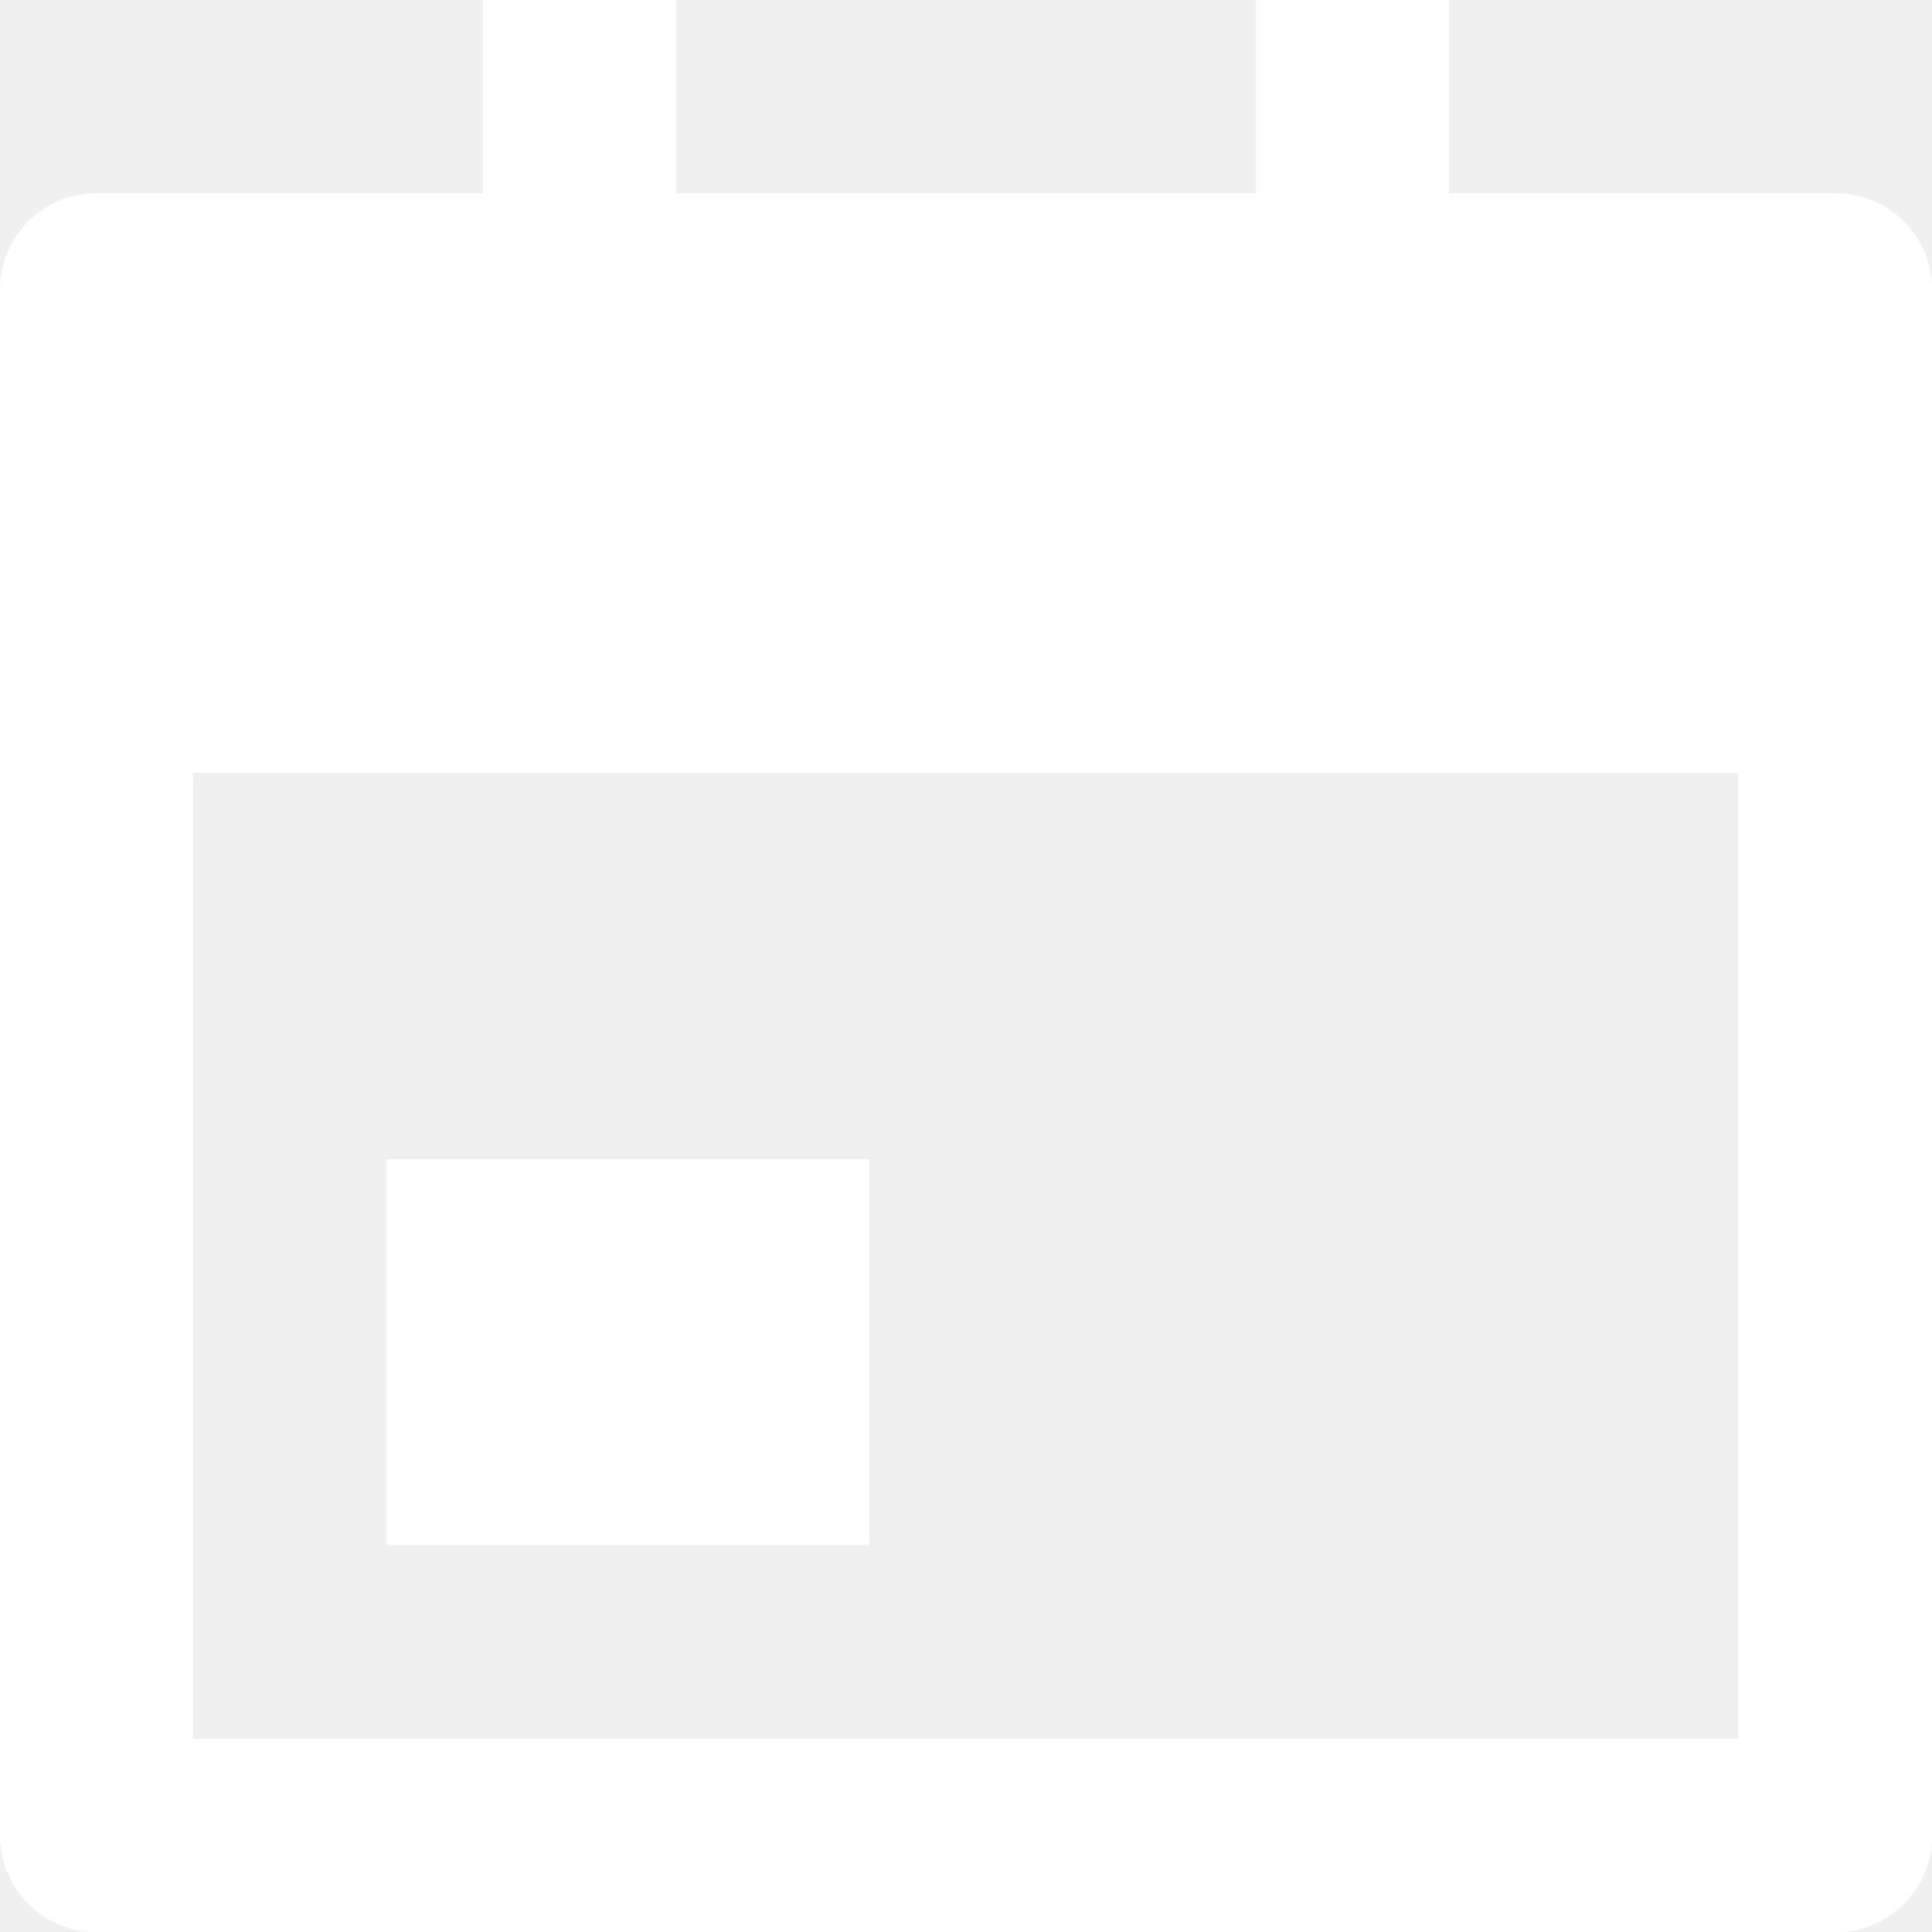
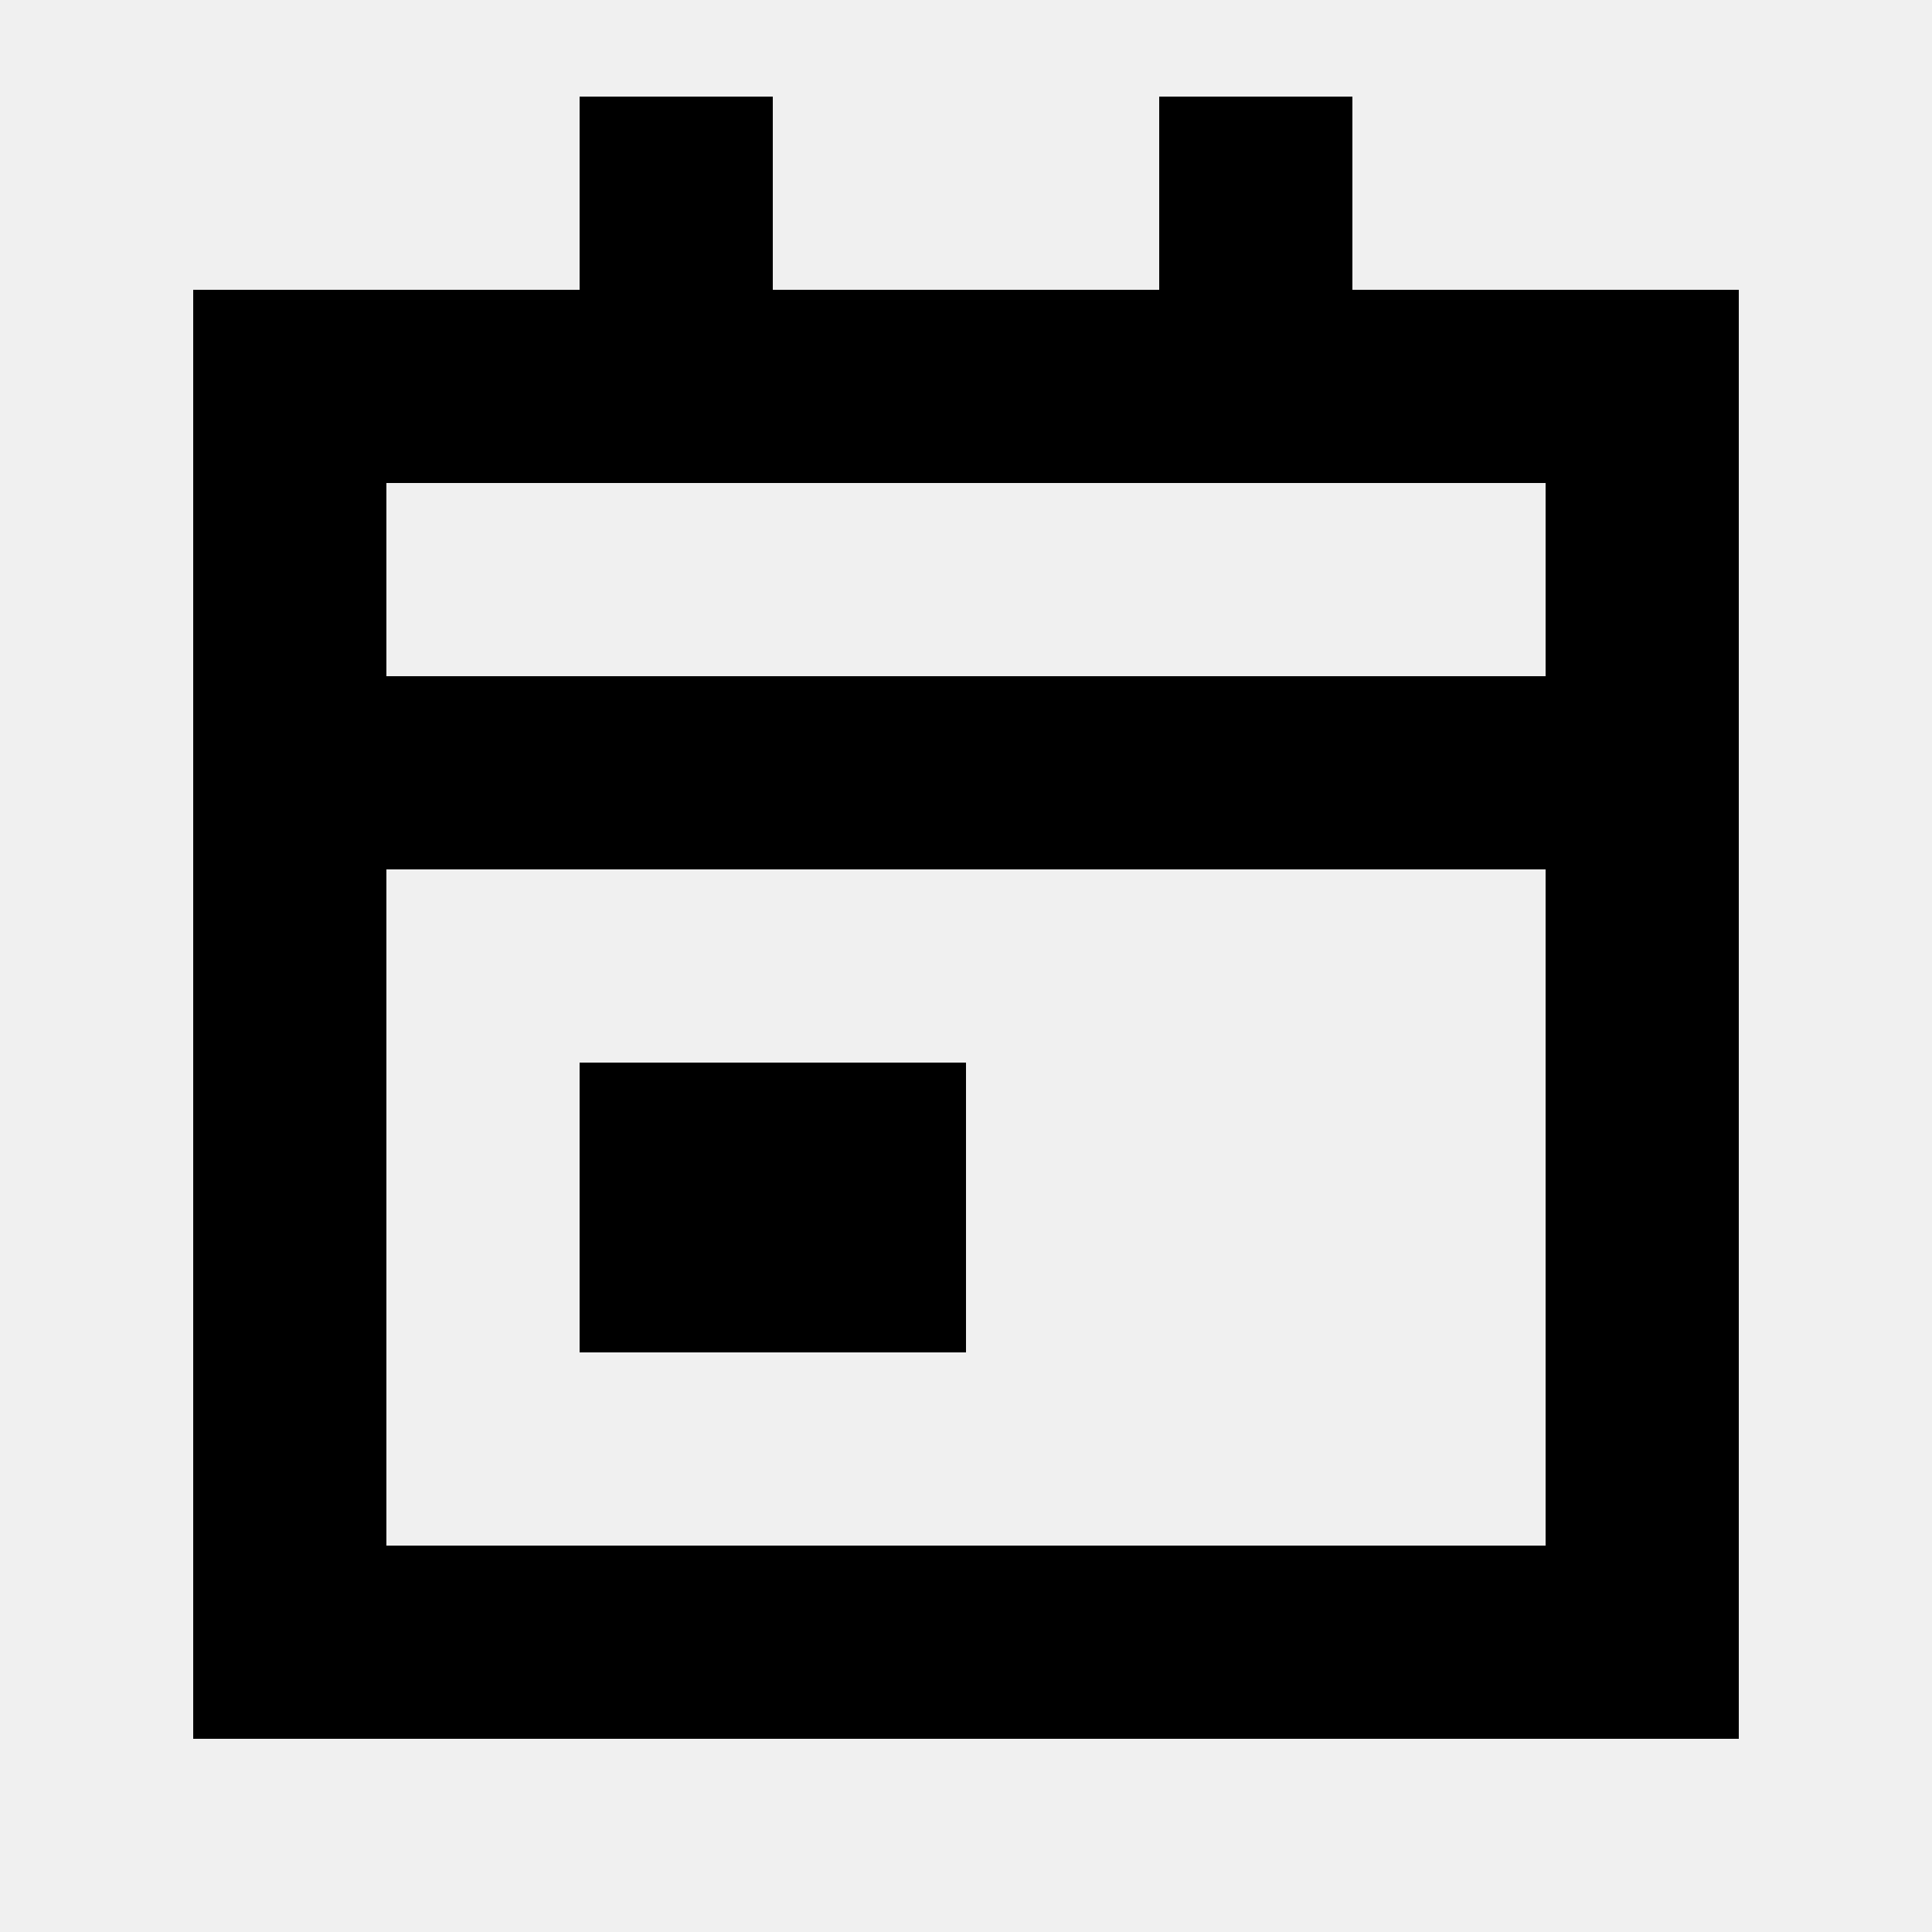
- <svg xmlns="http://www.w3.org/2000/svg" width="18.629" height="18.629" viewBox="0 0 18.629 18.629">
-   <path d="M15.972,2.863H19.7a.931.931,0,0,1,.931.931V18.7a.931.931,0,0,1-.931.931H2.931A.931.931,0,0,1,2,18.7V3.794a.931.931,0,0,1,.931-.931H6.657V1H8.52V2.863h5.589V1h1.863ZM3.863,8.452v9.314h14.9V8.452Zm1.863,3.726h4.657V15.9H5.726Z" transform="translate(-2 -1)" fill="#fff" />
+ <svg xmlns="http://www.w3.org/2000/svg" width="20" height="20" viewBox="0 0 20 20">
+   <g id="Calendar" transform="translate(280 -41)">
+     <g>
+       <g fill="none" stroke-miterlimit="10">
+         <path d="M-266,44V42h-2v2h-4V42h-2v2h-4V59h16V44Zm2,13h-12V50h12Zm0-9h-12V46h12Z" stroke="none" />
+         <path d="M -274 42 L -272 42 L -272 44 L -268 44 L -268 42 L -266 42 L -266 44 L -262 44 L -262 59 L -278 59 L -278 44 L -274 44 L -274 42 Z M -264 48 L -264 46 L -276 46 L -276 48 L -264 48 Z M -264 57 L -264 50 L -276 50 L -276 57 L -264 57 Z" stroke="none" fill="currentColor" />
+       </g>
+       <g transform="translate(-274 52)" fill="none" stroke="currentColor" stroke-miterlimit="10" stroke-width="2">
+         <rect width="4" height="3" stroke="none" />
+         <rect x="1" y="1" width="2" height="1" fill="none" />
+       </g>
+     </g>
+     <rect width="20" height="20" transform="translate(-280 41)" fill="none" />
+   </g>
</svg>
